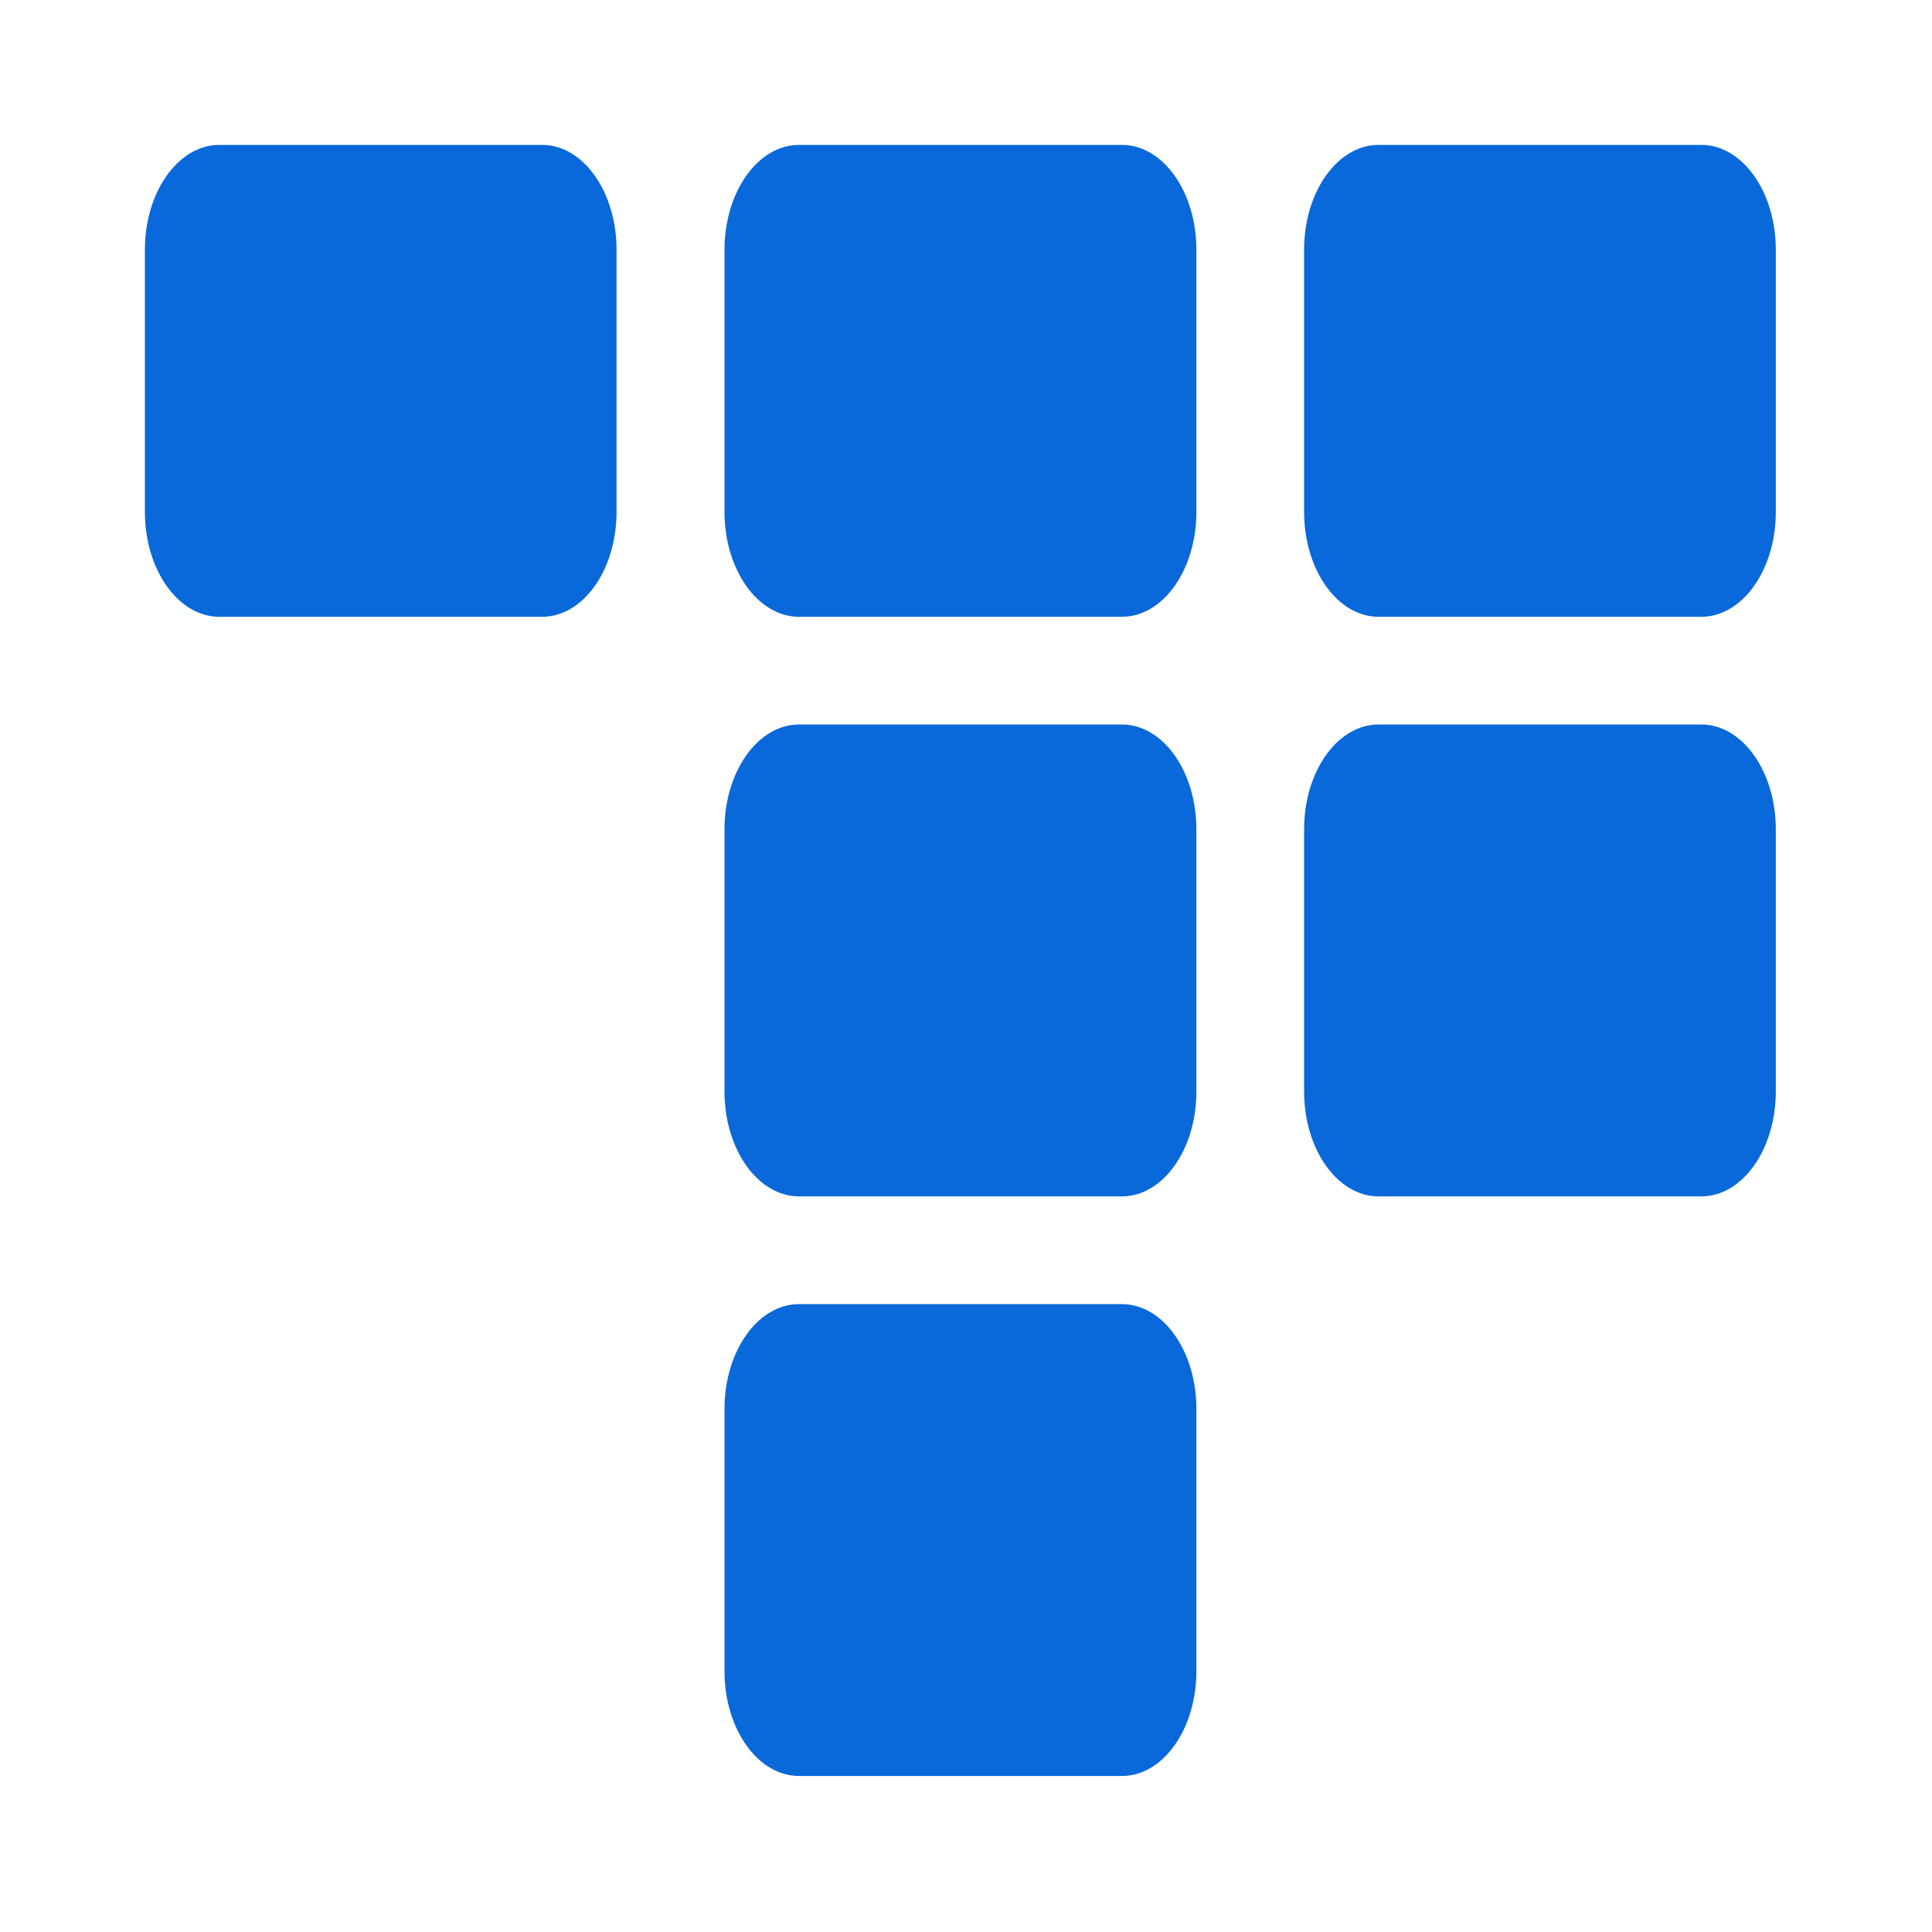
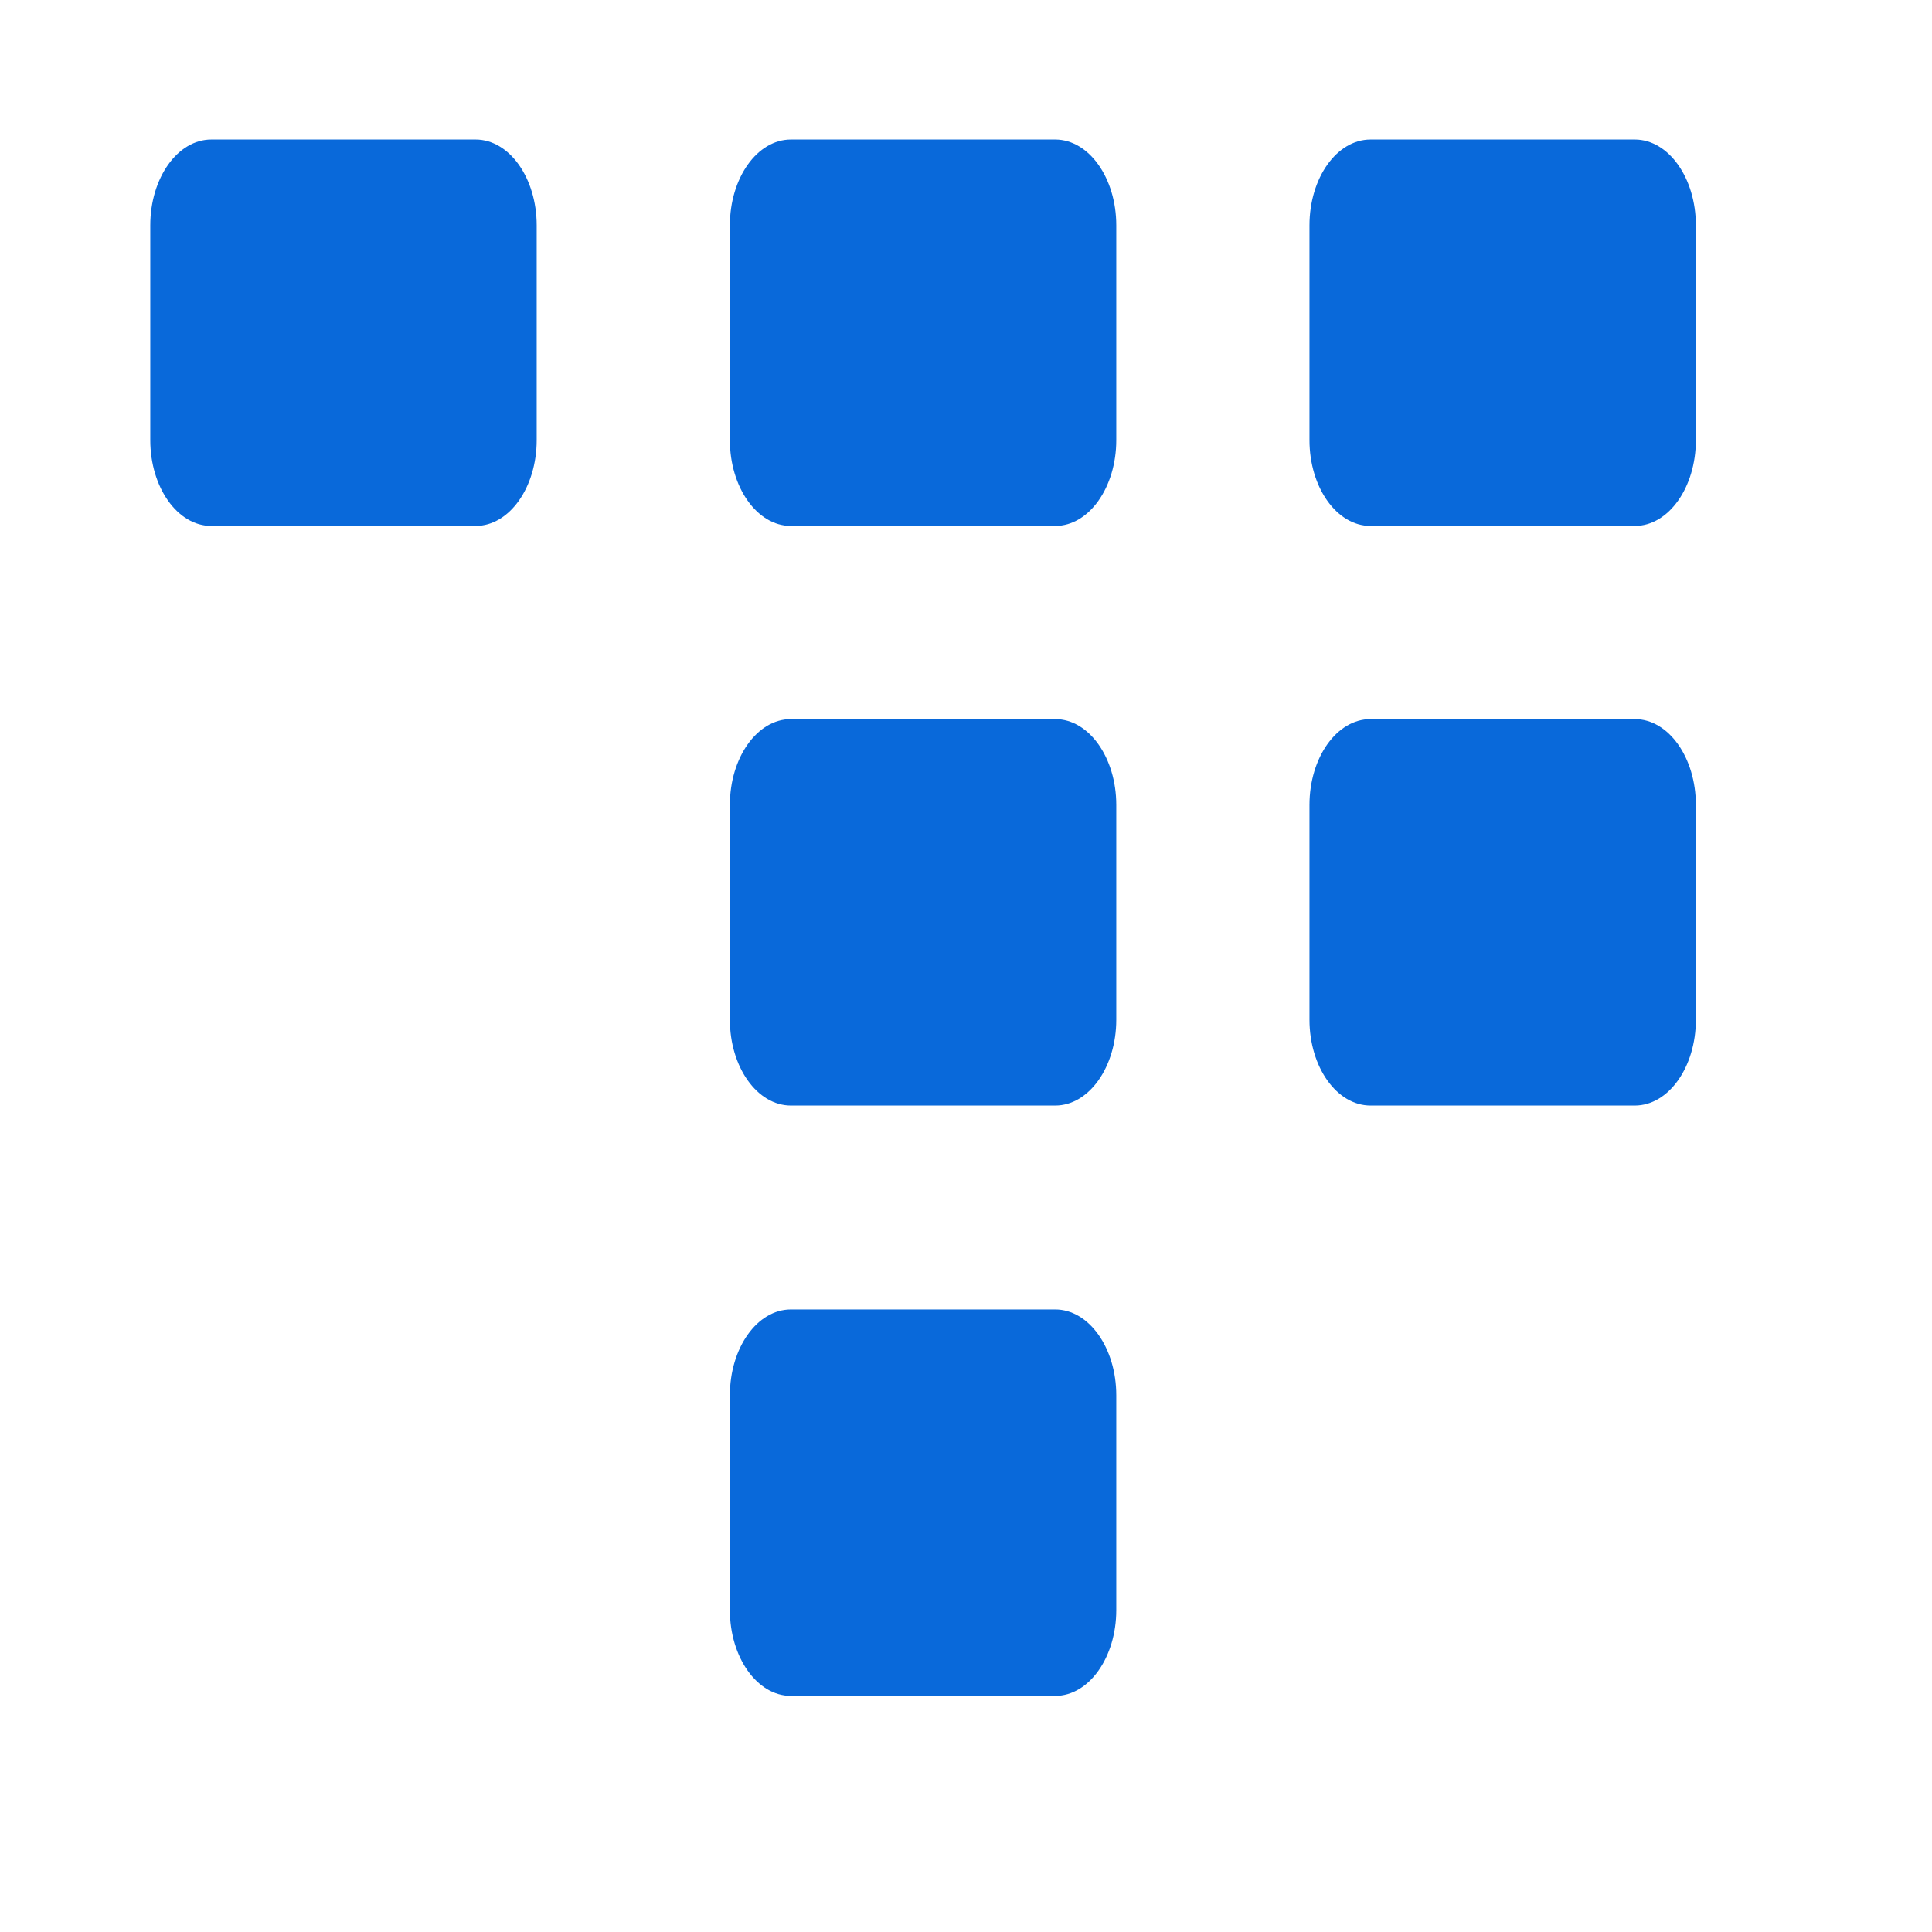
<svg xmlns="http://www.w3.org/2000/svg" width="32" height="32" viewBox="0 0 32 32" fill="none">
-   <path d="M18.582 2.4H13.234C12.553 2.4 12 3.178 12 4.137V8.479C12 9.438 12.553 10.216 13.234 10.216H18.582C19.264 10.216 19.816 9.438 19.816 8.479V4.137C19.816 3.178 19.264 2.4 18.582 2.4Z" fill="#0969DA" />
-   <path d="M8.979 2.4H3.633C2.952 2.4 2.4 3.178 2.4 4.137V8.479C2.4 9.438 2.952 10.216 3.633 10.216H8.979C9.66 10.216 10.212 9.438 10.212 8.479V4.137C10.212 3.178 9.66 2.4 8.979 2.4Z" fill="#0969DA" />
-   <path d="M28.179 2.4H22.834C22.152 2.4 21.6 3.178 21.6 4.137V8.479C21.6 9.438 22.152 10.216 22.834 10.216H28.179C28.86 10.216 29.413 9.438 29.413 8.479V4.137C29.413 3.178 28.86 2.4 28.179 2.4Z" fill="#0969DA" />
-   <path d="M28.179 12H22.834C22.152 12 21.6 12.778 21.6 13.737V18.079C21.6 19.038 22.152 19.816 22.834 19.816H28.179C28.86 19.816 29.413 19.038 29.413 18.079V13.737C29.413 12.778 28.86 12 28.179 12Z" fill="#0969DA" />
-   <path d="M18.582 12H13.234C12.553 12 12 12.778 12 13.737V18.079C12 19.038 12.553 19.816 13.234 19.816H18.582C19.264 19.816 19.816 19.038 19.816 18.079V13.737C19.816 12.778 19.264 12 18.582 12Z" fill="#0969DA" />
-   <path d="M18.582 21.6H13.234C12.553 21.6 12 22.378 12 23.337V27.679C12 28.638 12.553 29.416 13.234 29.416H18.582C19.264 29.416 19.816 28.638 19.816 27.679V23.337C19.816 22.378 19.264 21.6 18.582 21.6Z" fill="#0969DA" />
+   <path d="M17.478 2.311H13.099C12.541 2.311 12.089 2.948 12.089 3.733V7.289C12.089 8.074 12.541 8.711 13.099 8.711H17.478C18.036 8.711 18.489 8.074 18.489 7.289V3.733C18.489 2.948 18.036 2.311 17.478 2.311Z" fill="#0969DA" />
+   <path d="M7.878 2.311H3.499C2.941 2.311 2.489 2.948 2.489 3.733V7.289C2.489 8.074 2.941 8.711 3.499 8.711H7.878C8.436 8.711 8.889 8.074 8.889 7.289V3.733C8.889 2.948 8.436 2.311 7.878 2.311Z" fill="#0969DA" />
+   <path d="M27.078 2.311H22.7C22.141 2.311 21.689 2.948 21.689 3.733V7.289C21.689 8.074 22.141 8.711 22.7 8.711H27.078C27.637 8.711 28.089 8.074 28.089 7.289V3.733C28.089 2.948 27.637 2.311 27.078 2.311Z" fill="#0969DA" />
+   <path d="M27.078 11.911H22.7C22.141 11.911 21.689 12.548 21.689 13.333V16.889C21.689 17.674 22.141 18.311 22.7 18.311H27.078C27.637 18.311 28.089 17.674 28.089 16.889V13.333C28.089 12.548 27.637 11.911 27.078 11.911Z" fill="#0969DA" />
+   <path d="M17.478 11.911H13.099C12.541 11.911 12.089 12.548 12.089 13.333V16.889C12.089 17.674 12.541 18.311 13.099 18.311H17.478C18.036 18.311 18.489 17.674 18.489 16.889V13.333C18.489 12.548 18.036 11.911 17.478 11.911Z" fill="#0969DA" />
+   <path d="M17.478 21.689H13.099C12.541 21.689 12.089 22.326 12.089 23.111V26.667C12.089 27.452 12.541 28.089 13.099 28.089H17.478C18.036 28.089 18.489 27.452 18.489 26.667V23.111C18.489 22.326 18.036 21.689 17.478 21.689Z" fill="#0969DA" />
</svg>
